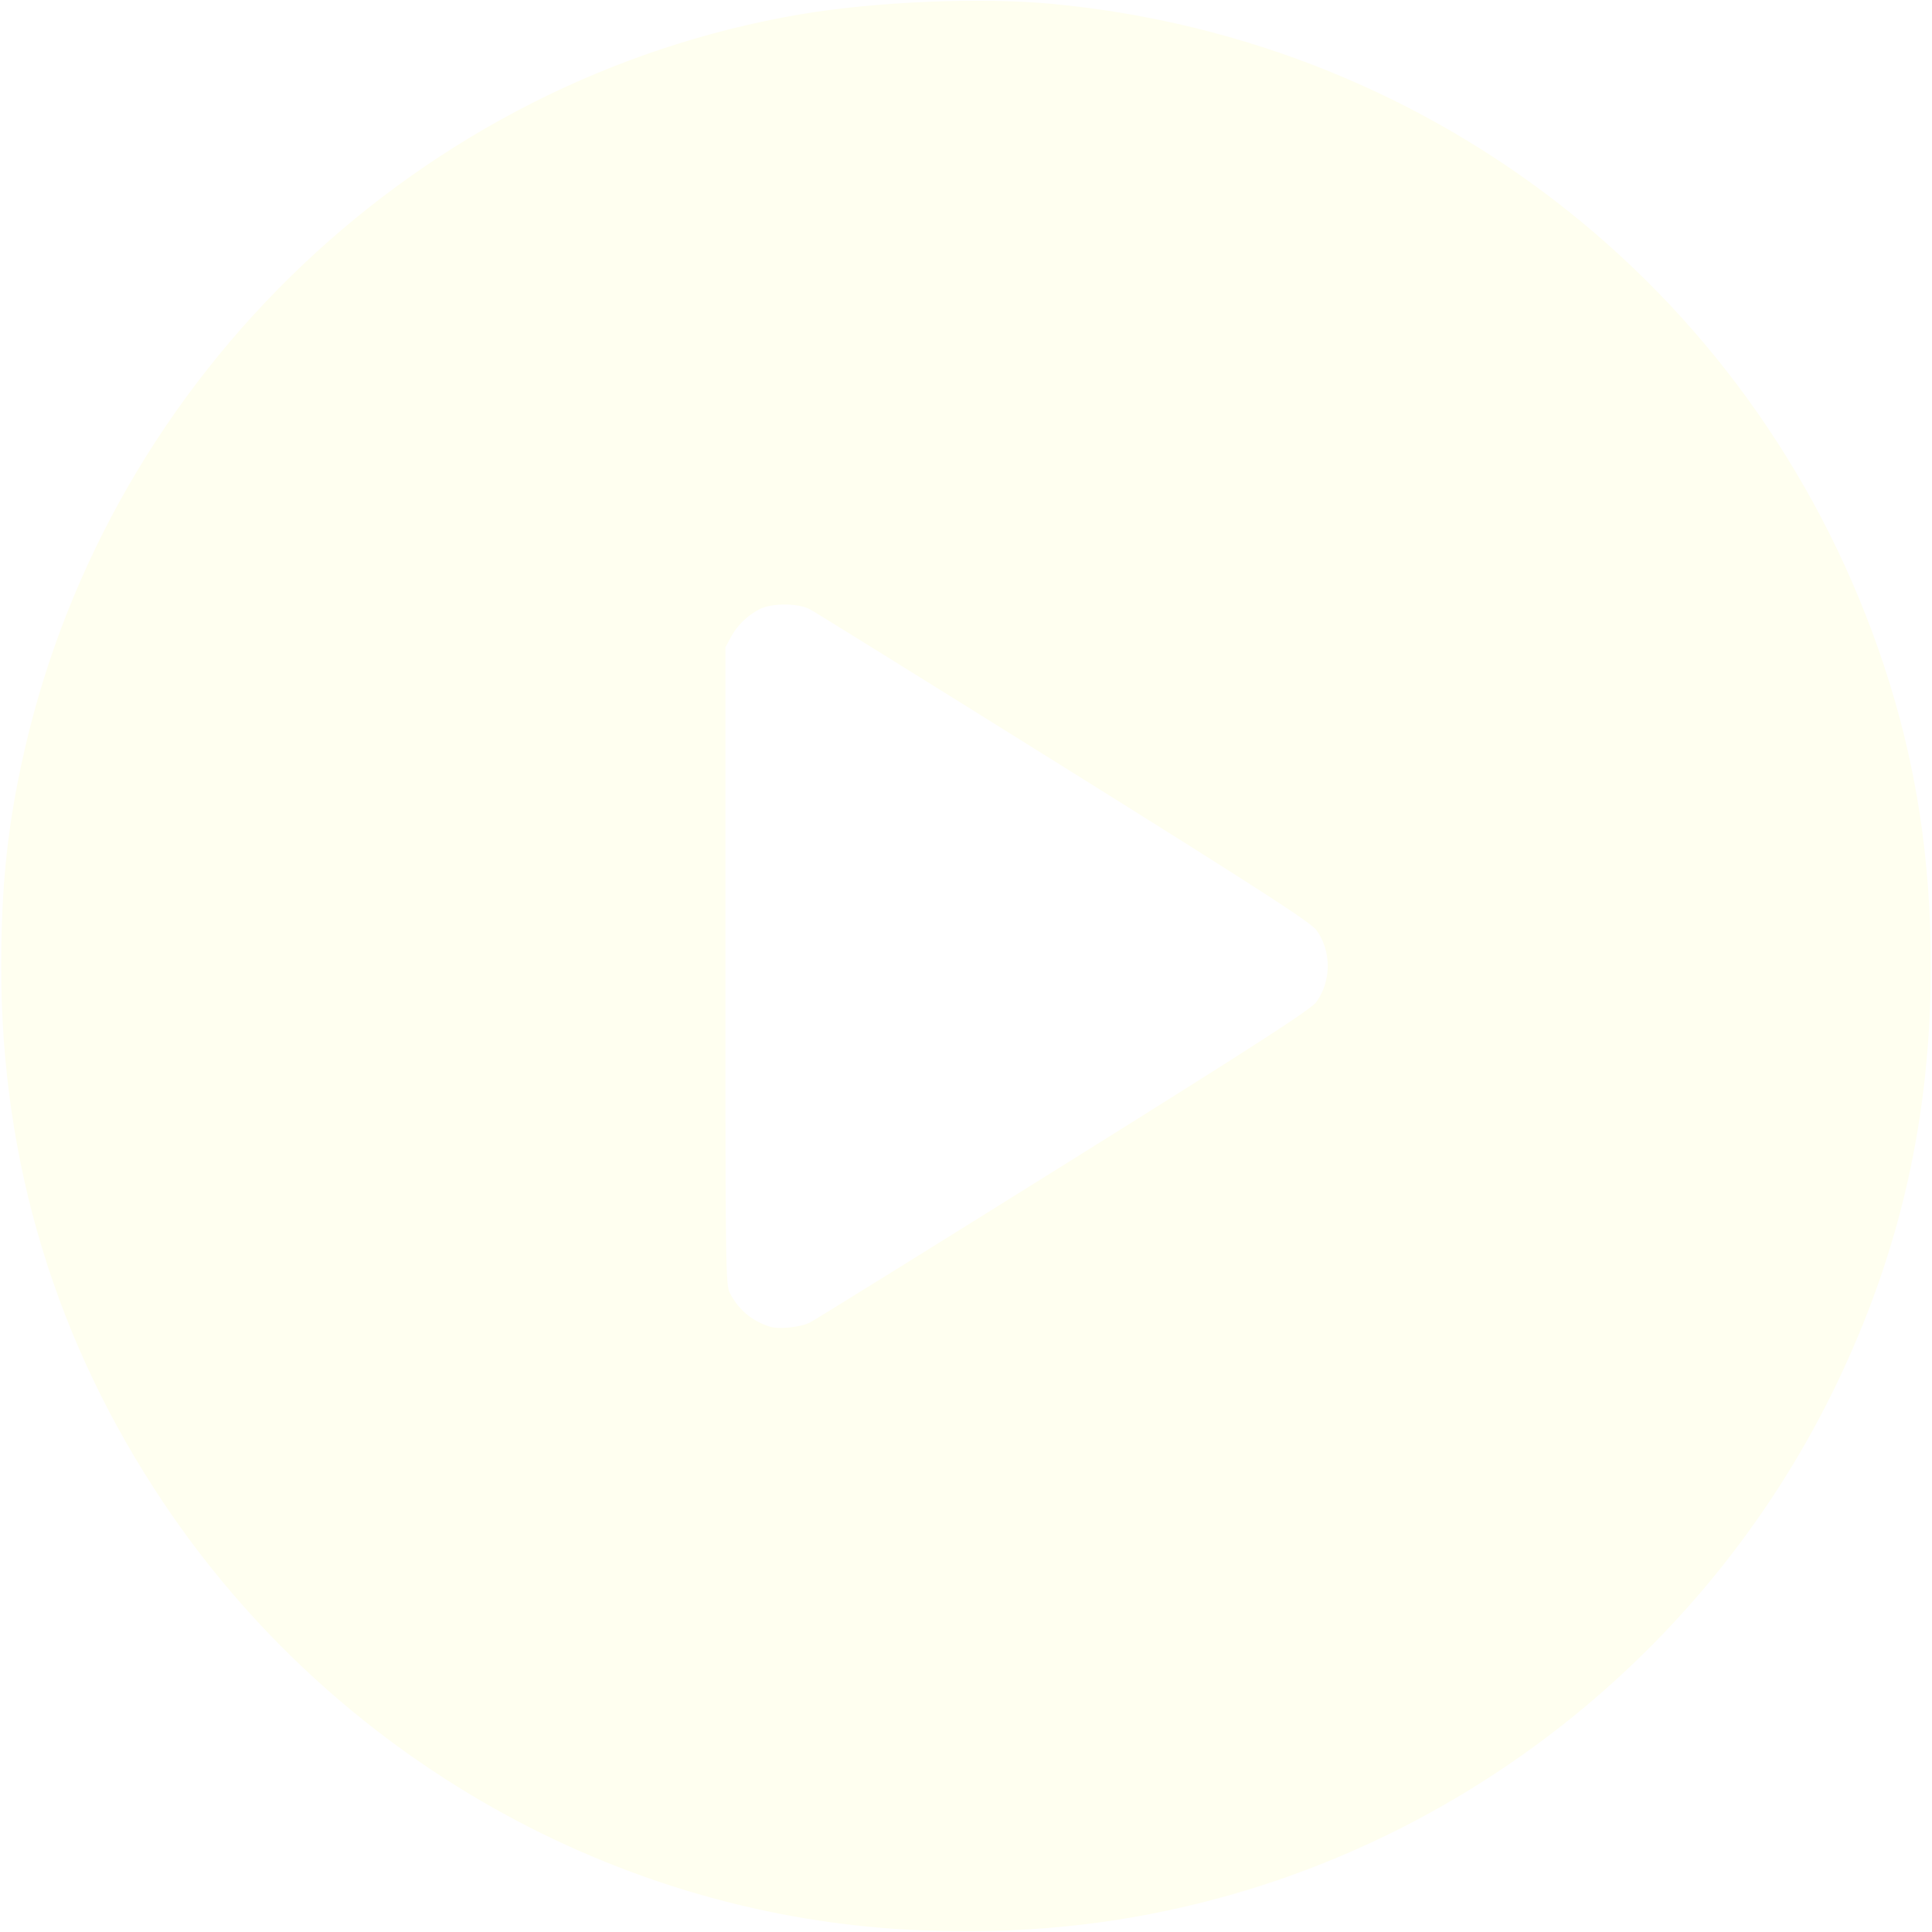
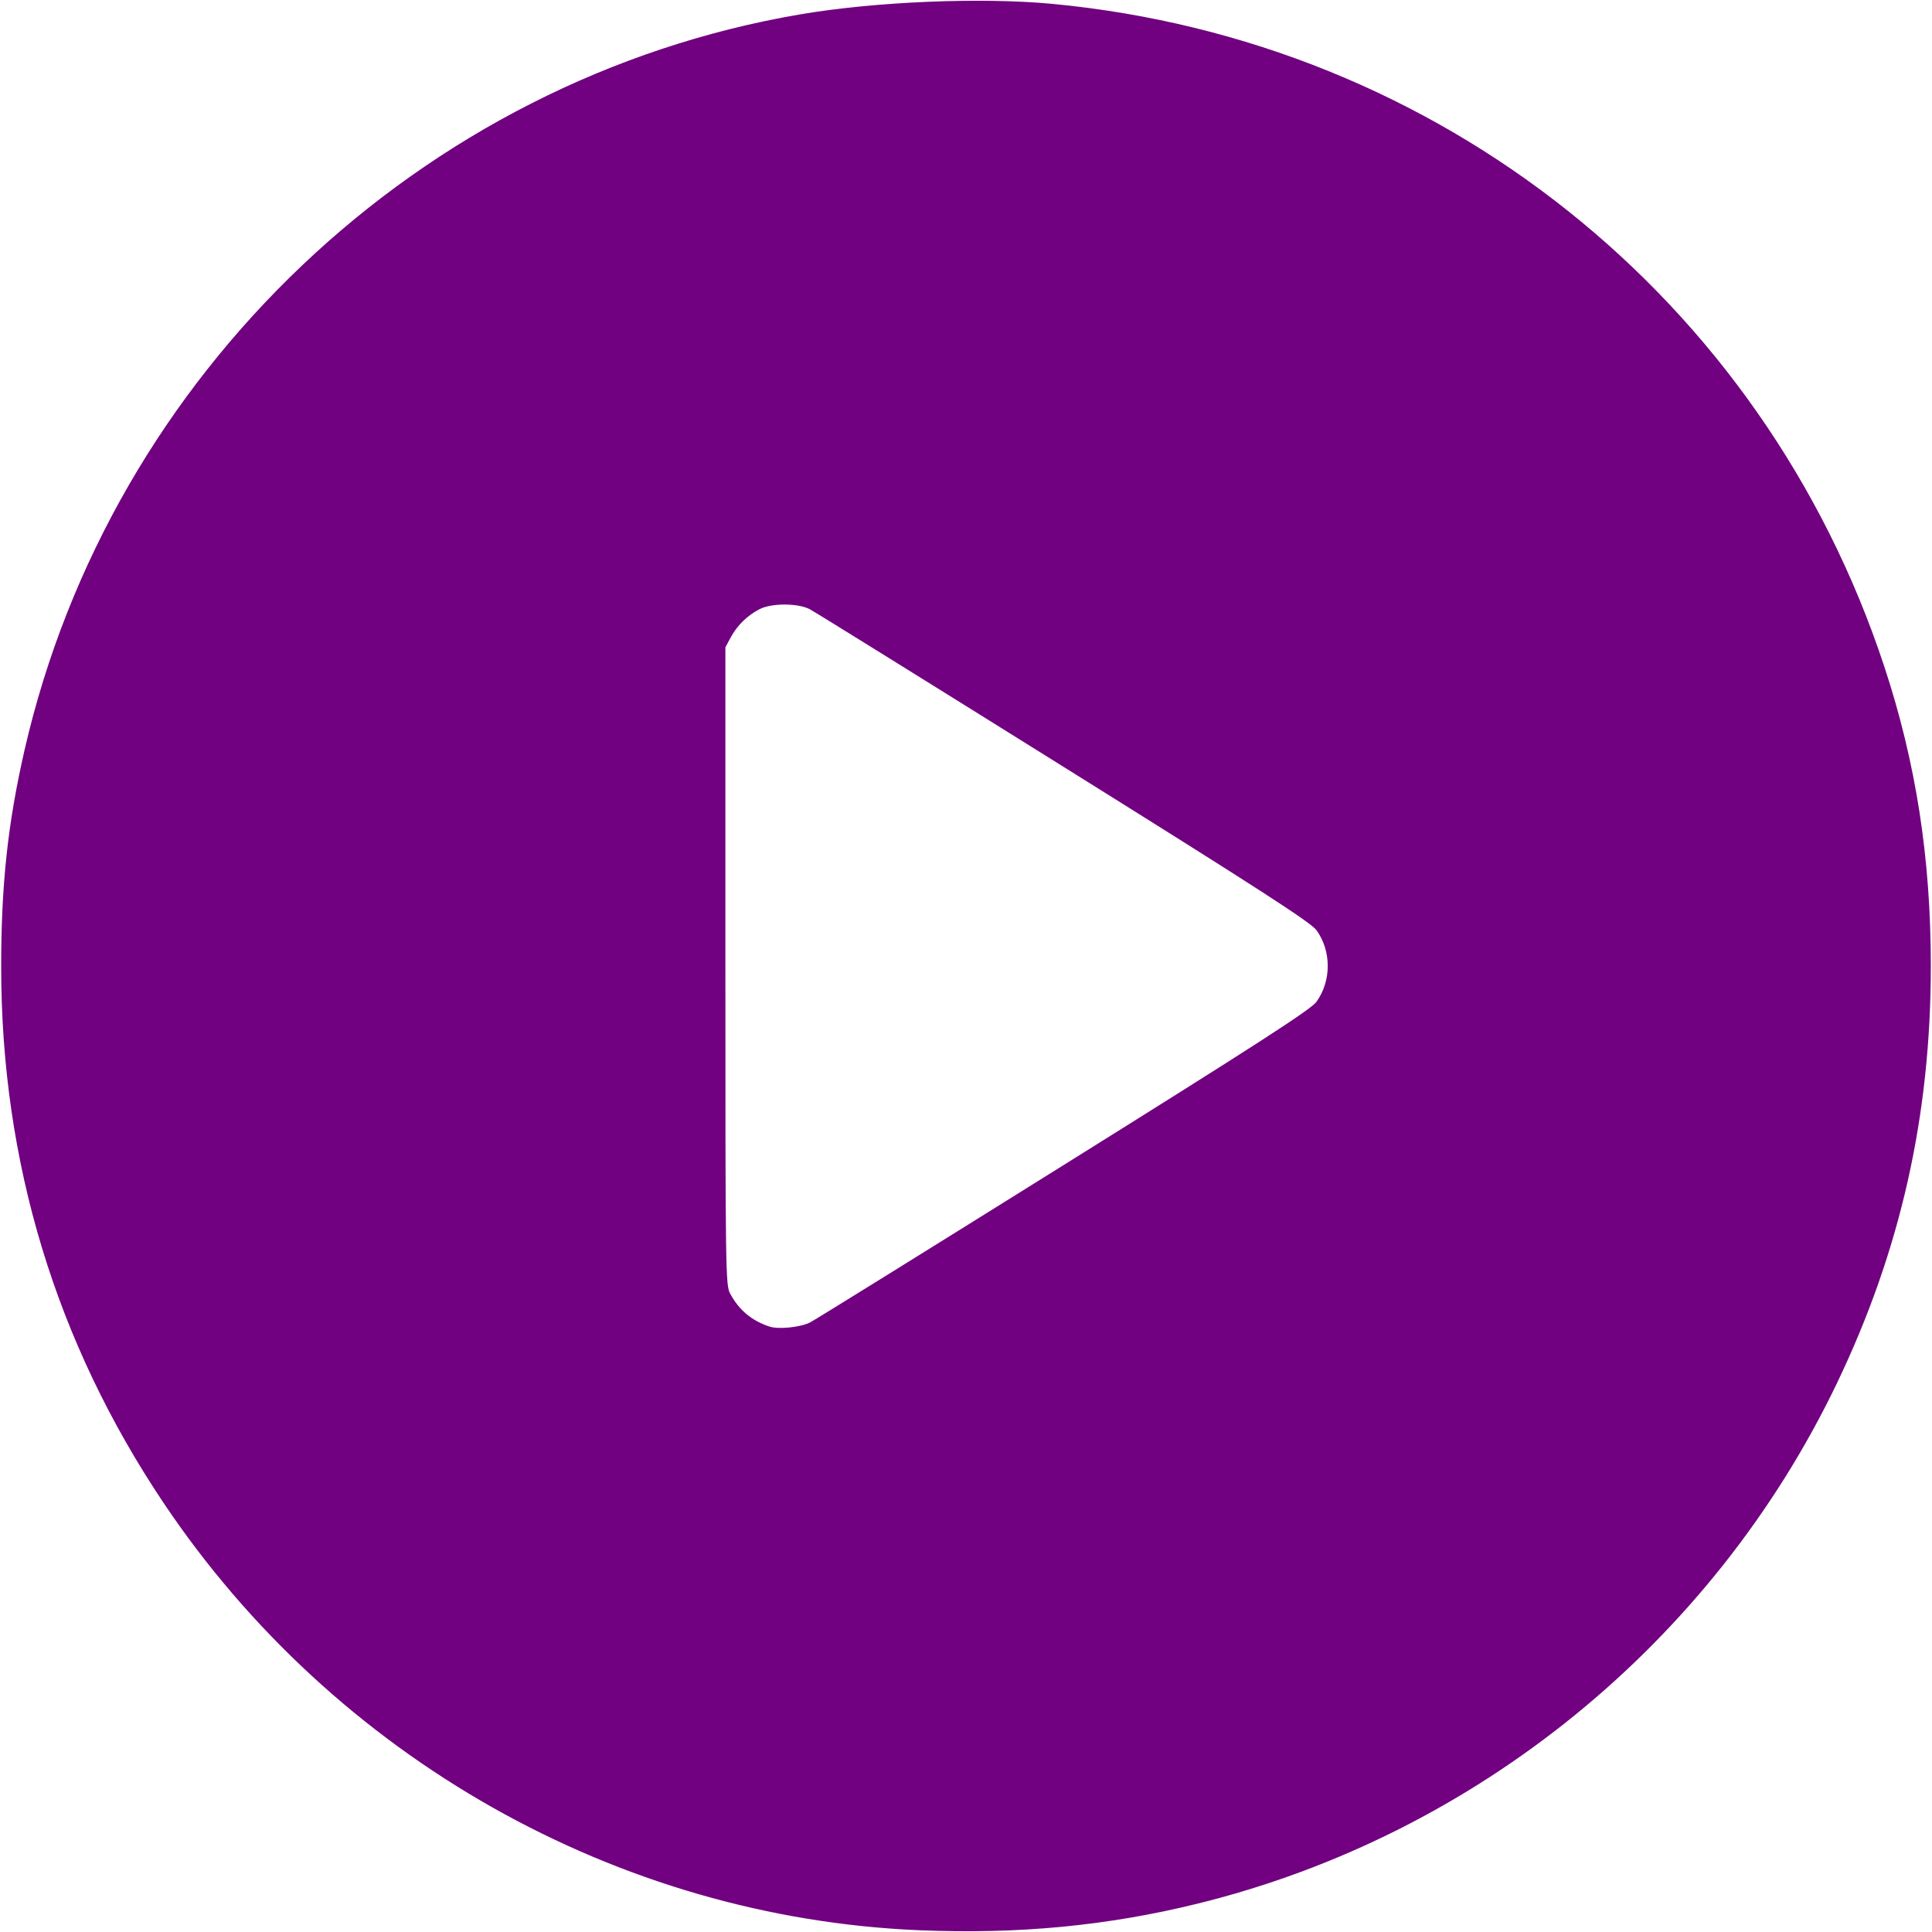
<svg xmlns="http://www.w3.org/2000/svg" fill="#000000" version="1.1" id="Capa_1" viewBox="0 0 512 512" xml:space="preserve">
  <defs id="defs1" />
-   <path style="fill:#fffff0;fill-opacity:1;stroke:#fffff0;stroke-width:0.64;stroke-linejoin:bevel;stroke-dasharray:none;stroke-opacity:1" d="M 243.731,511.22 C 163.816,507.914 88.822,465.528 43.626,398.122 15.096,355.57 0.653,307.94 0.632,256.336 0.623,234.537 2.372,218.281 6.813,198.869 29.653,99.046 111.733,21.204 212.171,4.113 232.027,0.734 260.062,-0.43 278.841,1.344 381.194,11.015 466.86,79.218 499.023,176.643 c 8.41,25.475 12.345,50.769 12.345,79.352 0,39.712 -8.027,75.37 -24.869,110.473 -32.922,68.619 -95.455,119.526 -169.139,137.691 -23.833,5.876 -47.472,8.142 -73.63,7.06 z M 214.85,350.731 c 1.261,-0.641 31.561,-19.448 67.333,-41.793 51.434,-32.128 65.433,-41.17 66.918,-43.219 4.103,-5.664 4.114,-13.769 0.027,-19.411 -1.52,-2.098 -15.025,-10.824 -66.945,-43.256 -35.772,-22.345 -66.115,-41.193 -67.427,-41.883 -3.235,-1.702 -10.388,-1.706 -13.635,-0.008 -3.319,1.736 -6.002,4.362 -7.732,7.569 l -1.472,2.727 v 84.538 c 0,81.177 0.051,84.633 1.271,86.924 2.375,4.46 5.843,7.372 10.655,8.947 2.491,0.816 8.359,0.21 11.006,-1.135 z" id="path2" />
+   <path style="fill:#710180;fill-opacity:1;stroke:#710180;stroke-width:0.64;stroke-linejoin:bevel;stroke-dasharray:none;stroke-opacity:1" d="M 243.731,511.22 C 163.816,507.914 88.822,465.528 43.626,398.122 15.096,355.57 0.653,307.94 0.632,256.336 0.623,234.537 2.372,218.281 6.813,198.869 29.653,99.046 111.733,21.204 212.171,4.113 232.027,0.734 260.062,-0.43 278.841,1.344 381.194,11.015 466.86,79.218 499.023,176.643 c 8.41,25.475 12.345,50.769 12.345,79.352 0,39.712 -8.027,75.37 -24.869,110.473 -32.922,68.619 -95.455,119.526 -169.139,137.691 -23.833,5.876 -47.472,8.142 -73.63,7.06 z M 214.85,350.731 c 1.261,-0.641 31.561,-19.448 67.333,-41.793 51.434,-32.128 65.433,-41.17 66.918,-43.219 4.103,-5.664 4.114,-13.769 0.027,-19.411 -1.52,-2.098 -15.025,-10.824 -66.945,-43.256 -35.772,-22.345 -66.115,-41.193 -67.427,-41.883 -3.235,-1.702 -10.388,-1.706 -13.635,-0.008 -3.319,1.736 -6.002,4.362 -7.732,7.569 l -1.472,2.727 v 84.538 c 0,81.177 0.051,84.633 1.271,86.924 2.375,4.46 5.843,7.372 10.655,8.947 2.491,0.816 8.359,0.21 11.006,-1.135 z" id="path2" />
</svg>
